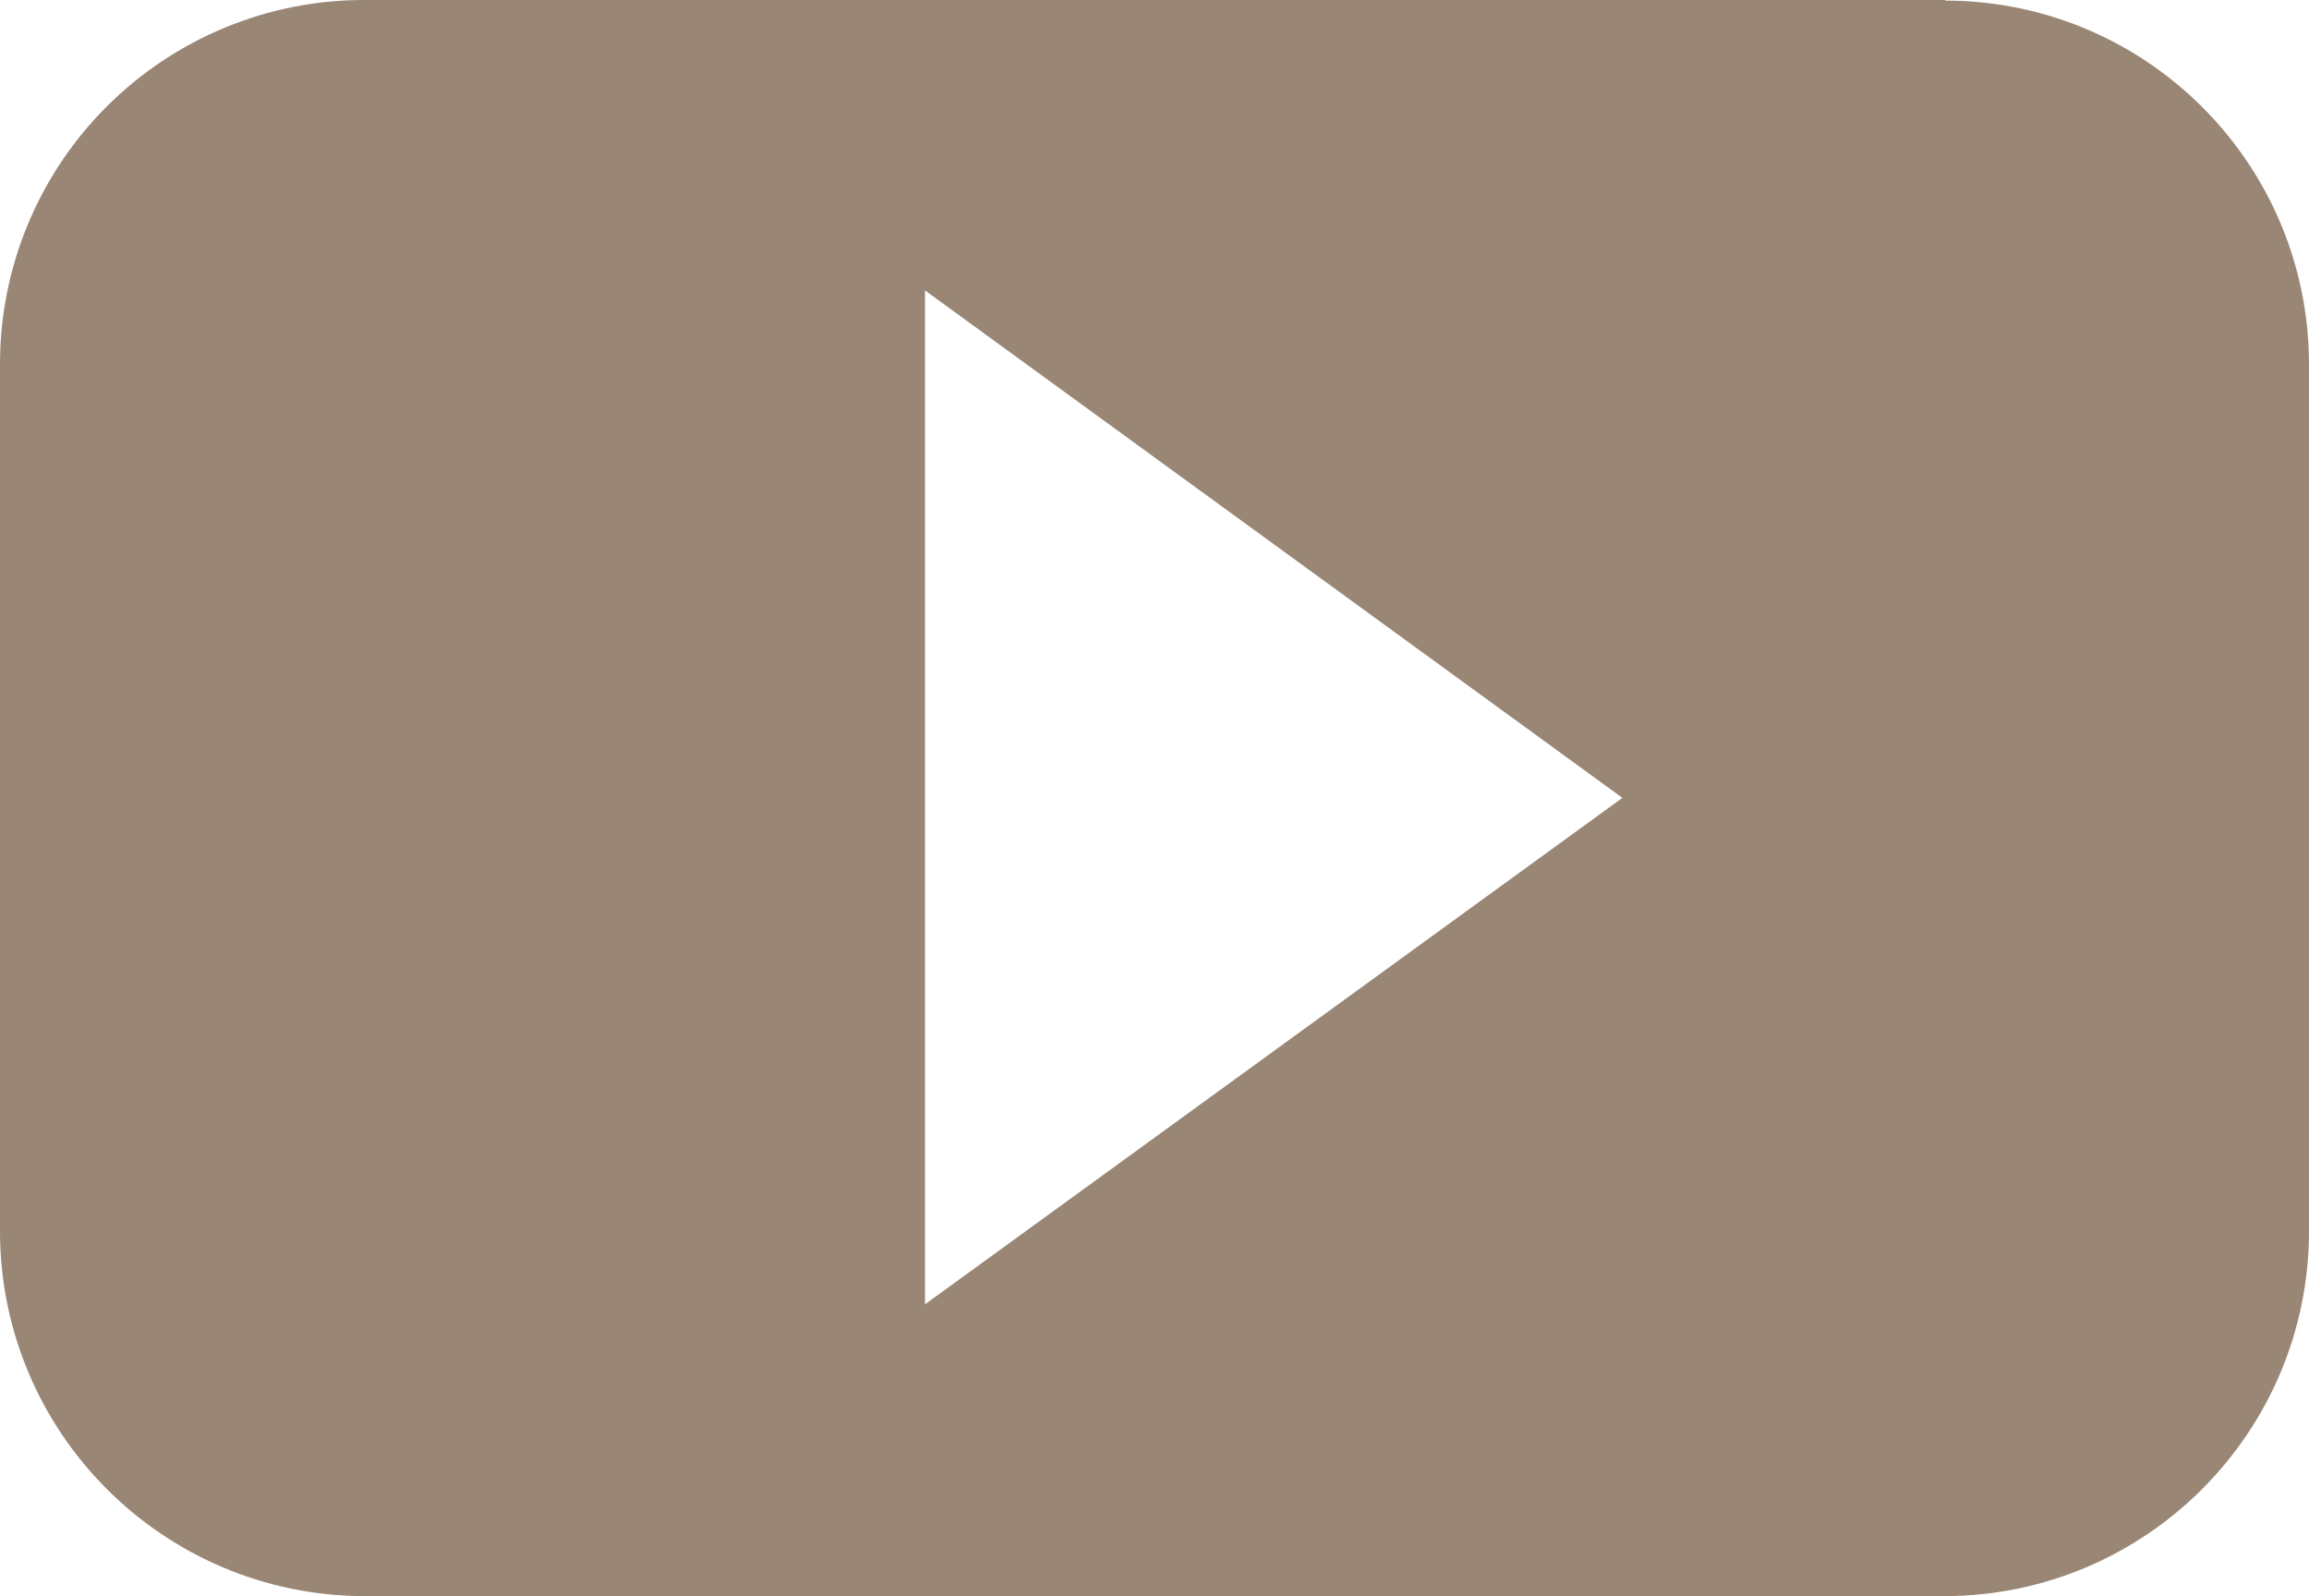
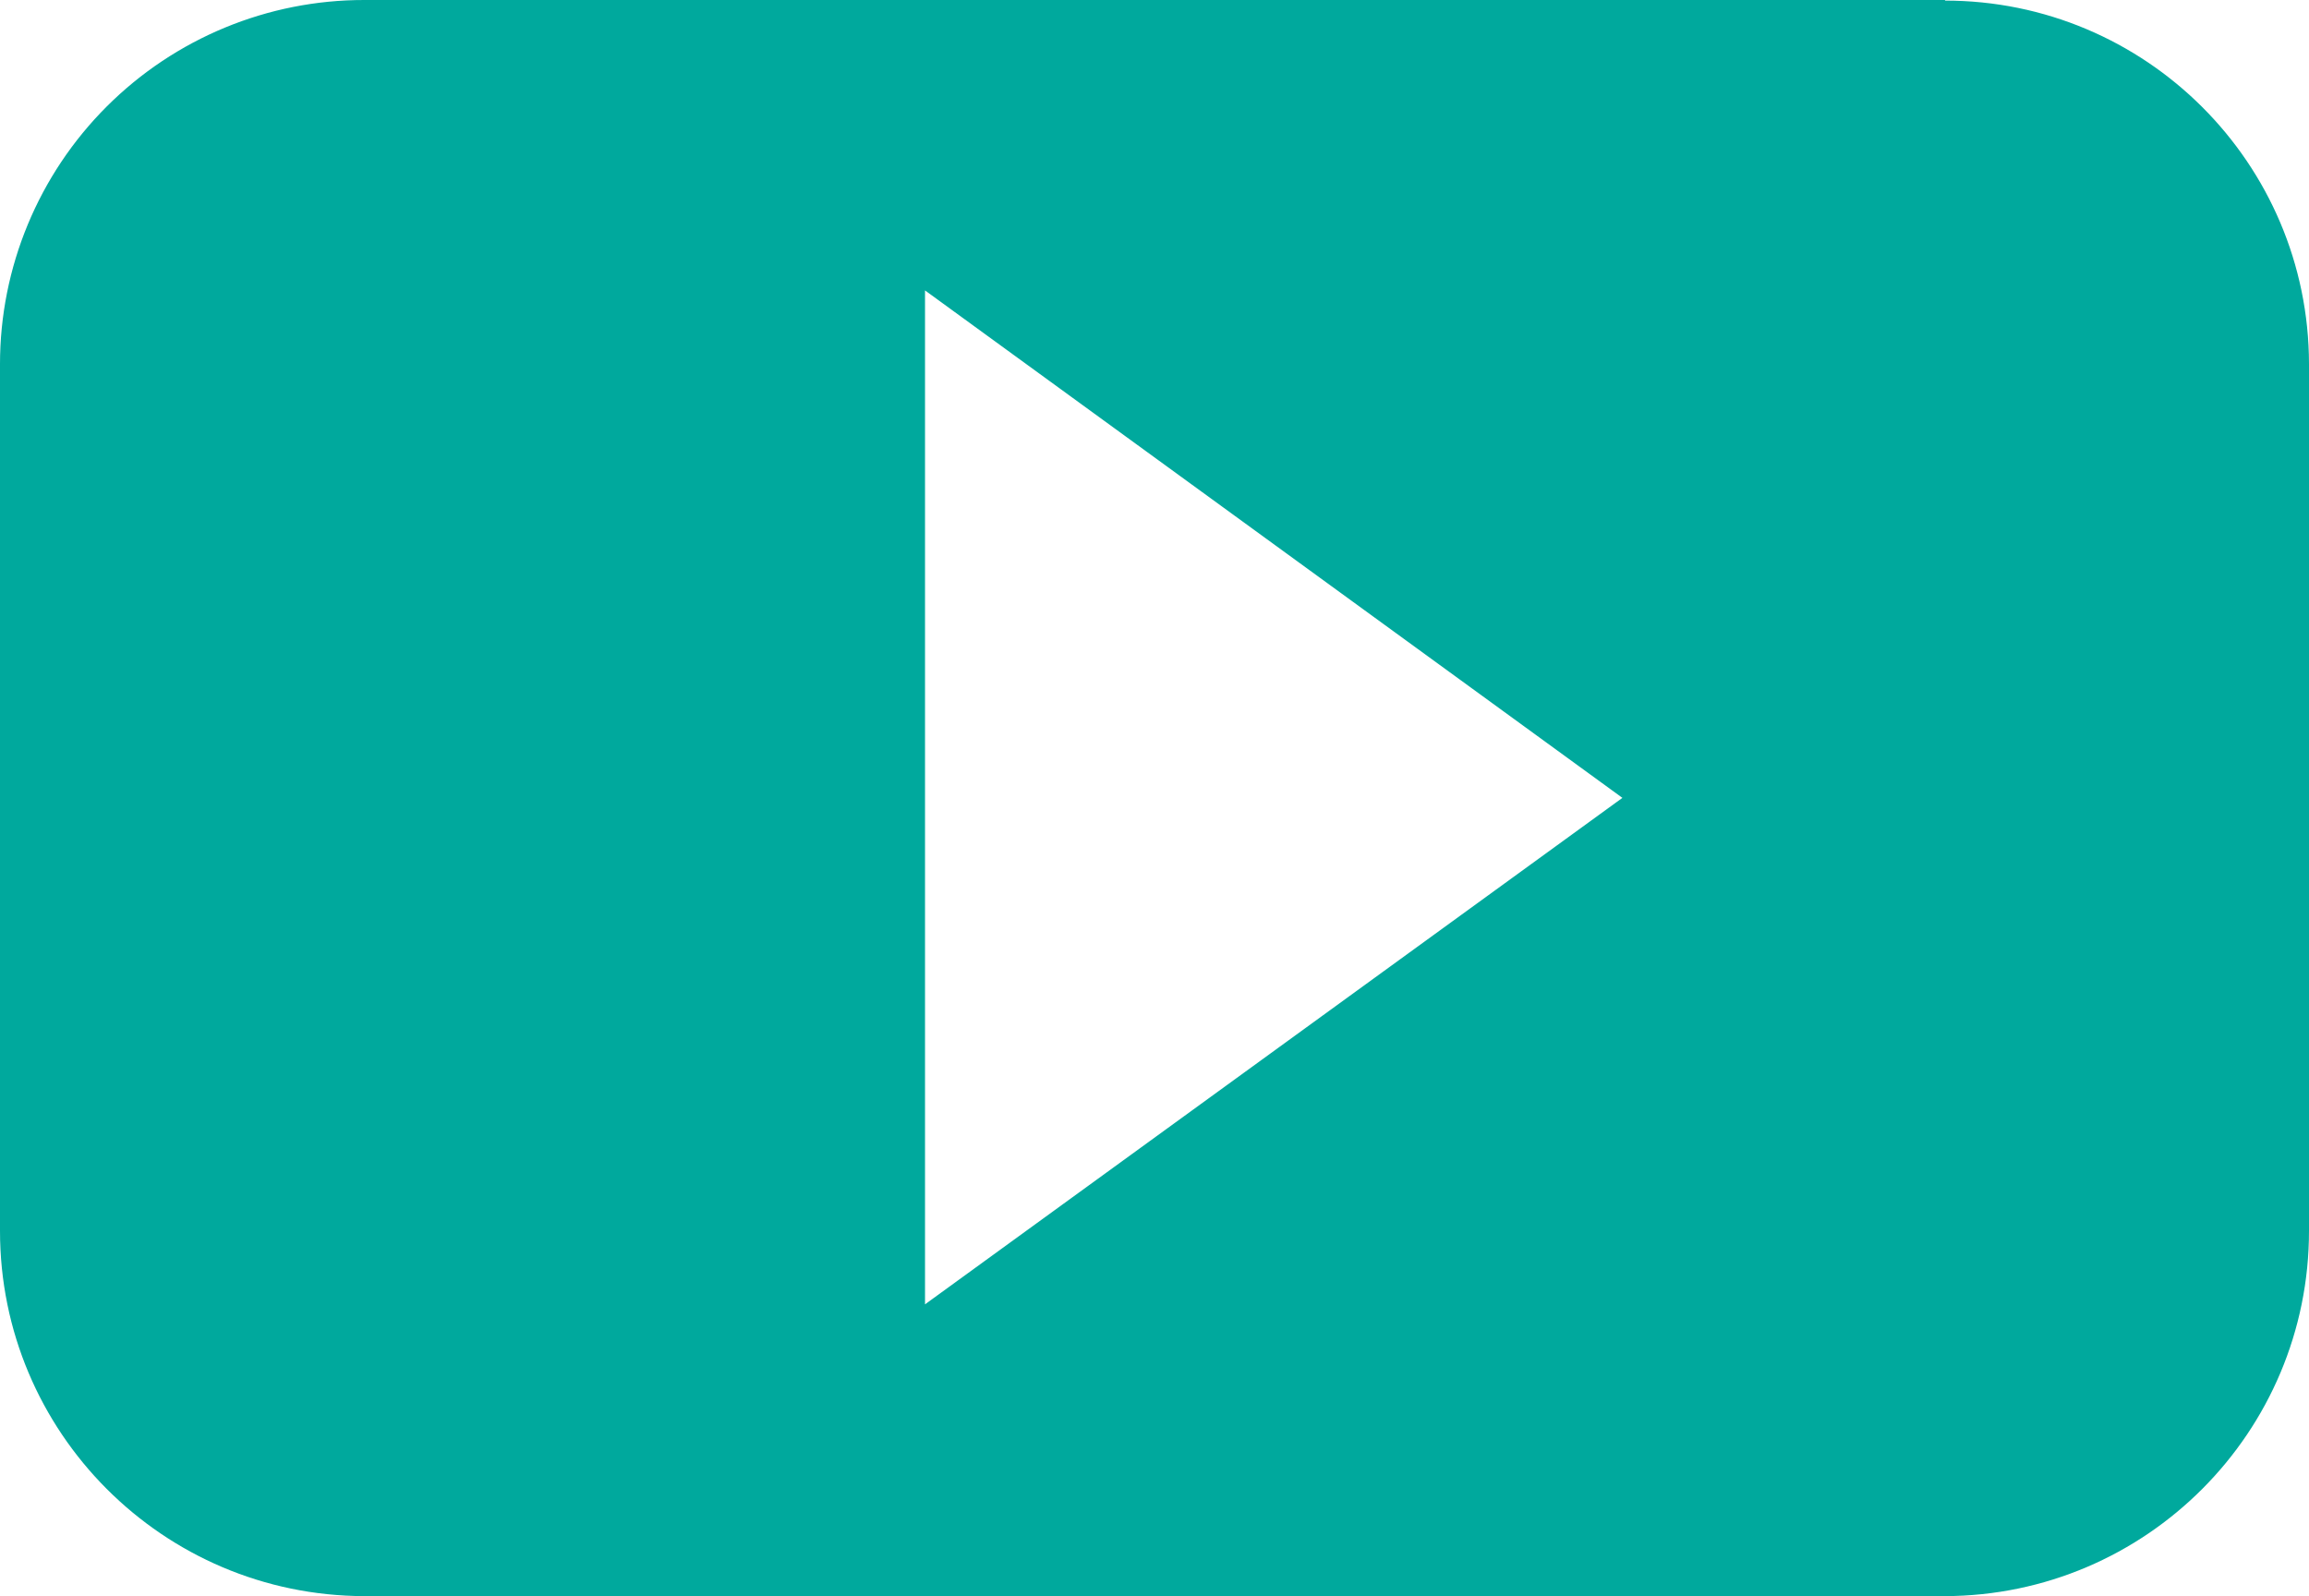
<svg xmlns="http://www.w3.org/2000/svg" id="圖層_1" data-name="圖層 1" viewBox="0 0 117.67 81.33">
  <defs>
-     <style>.cls-1{fill:#998675;}</style>
+     <style>.cls-1{fill:#00a99d;}</style>
  </defs>
  <path class="cls-1" d="M409.25,323.44V271.77l35.54,25.86Zm52-66.47H380.68a18.55,18.55,0,0,0-18.57,18.55v44.17a18.61,18.61,0,0,0,18.57,18.62h80.54a18.61,18.61,0,0,0,18.56-18.62V275.52A18.55,18.55,0,0,0,461.22,257" transform="translate(-362.11 -256.97)" />
</svg>
